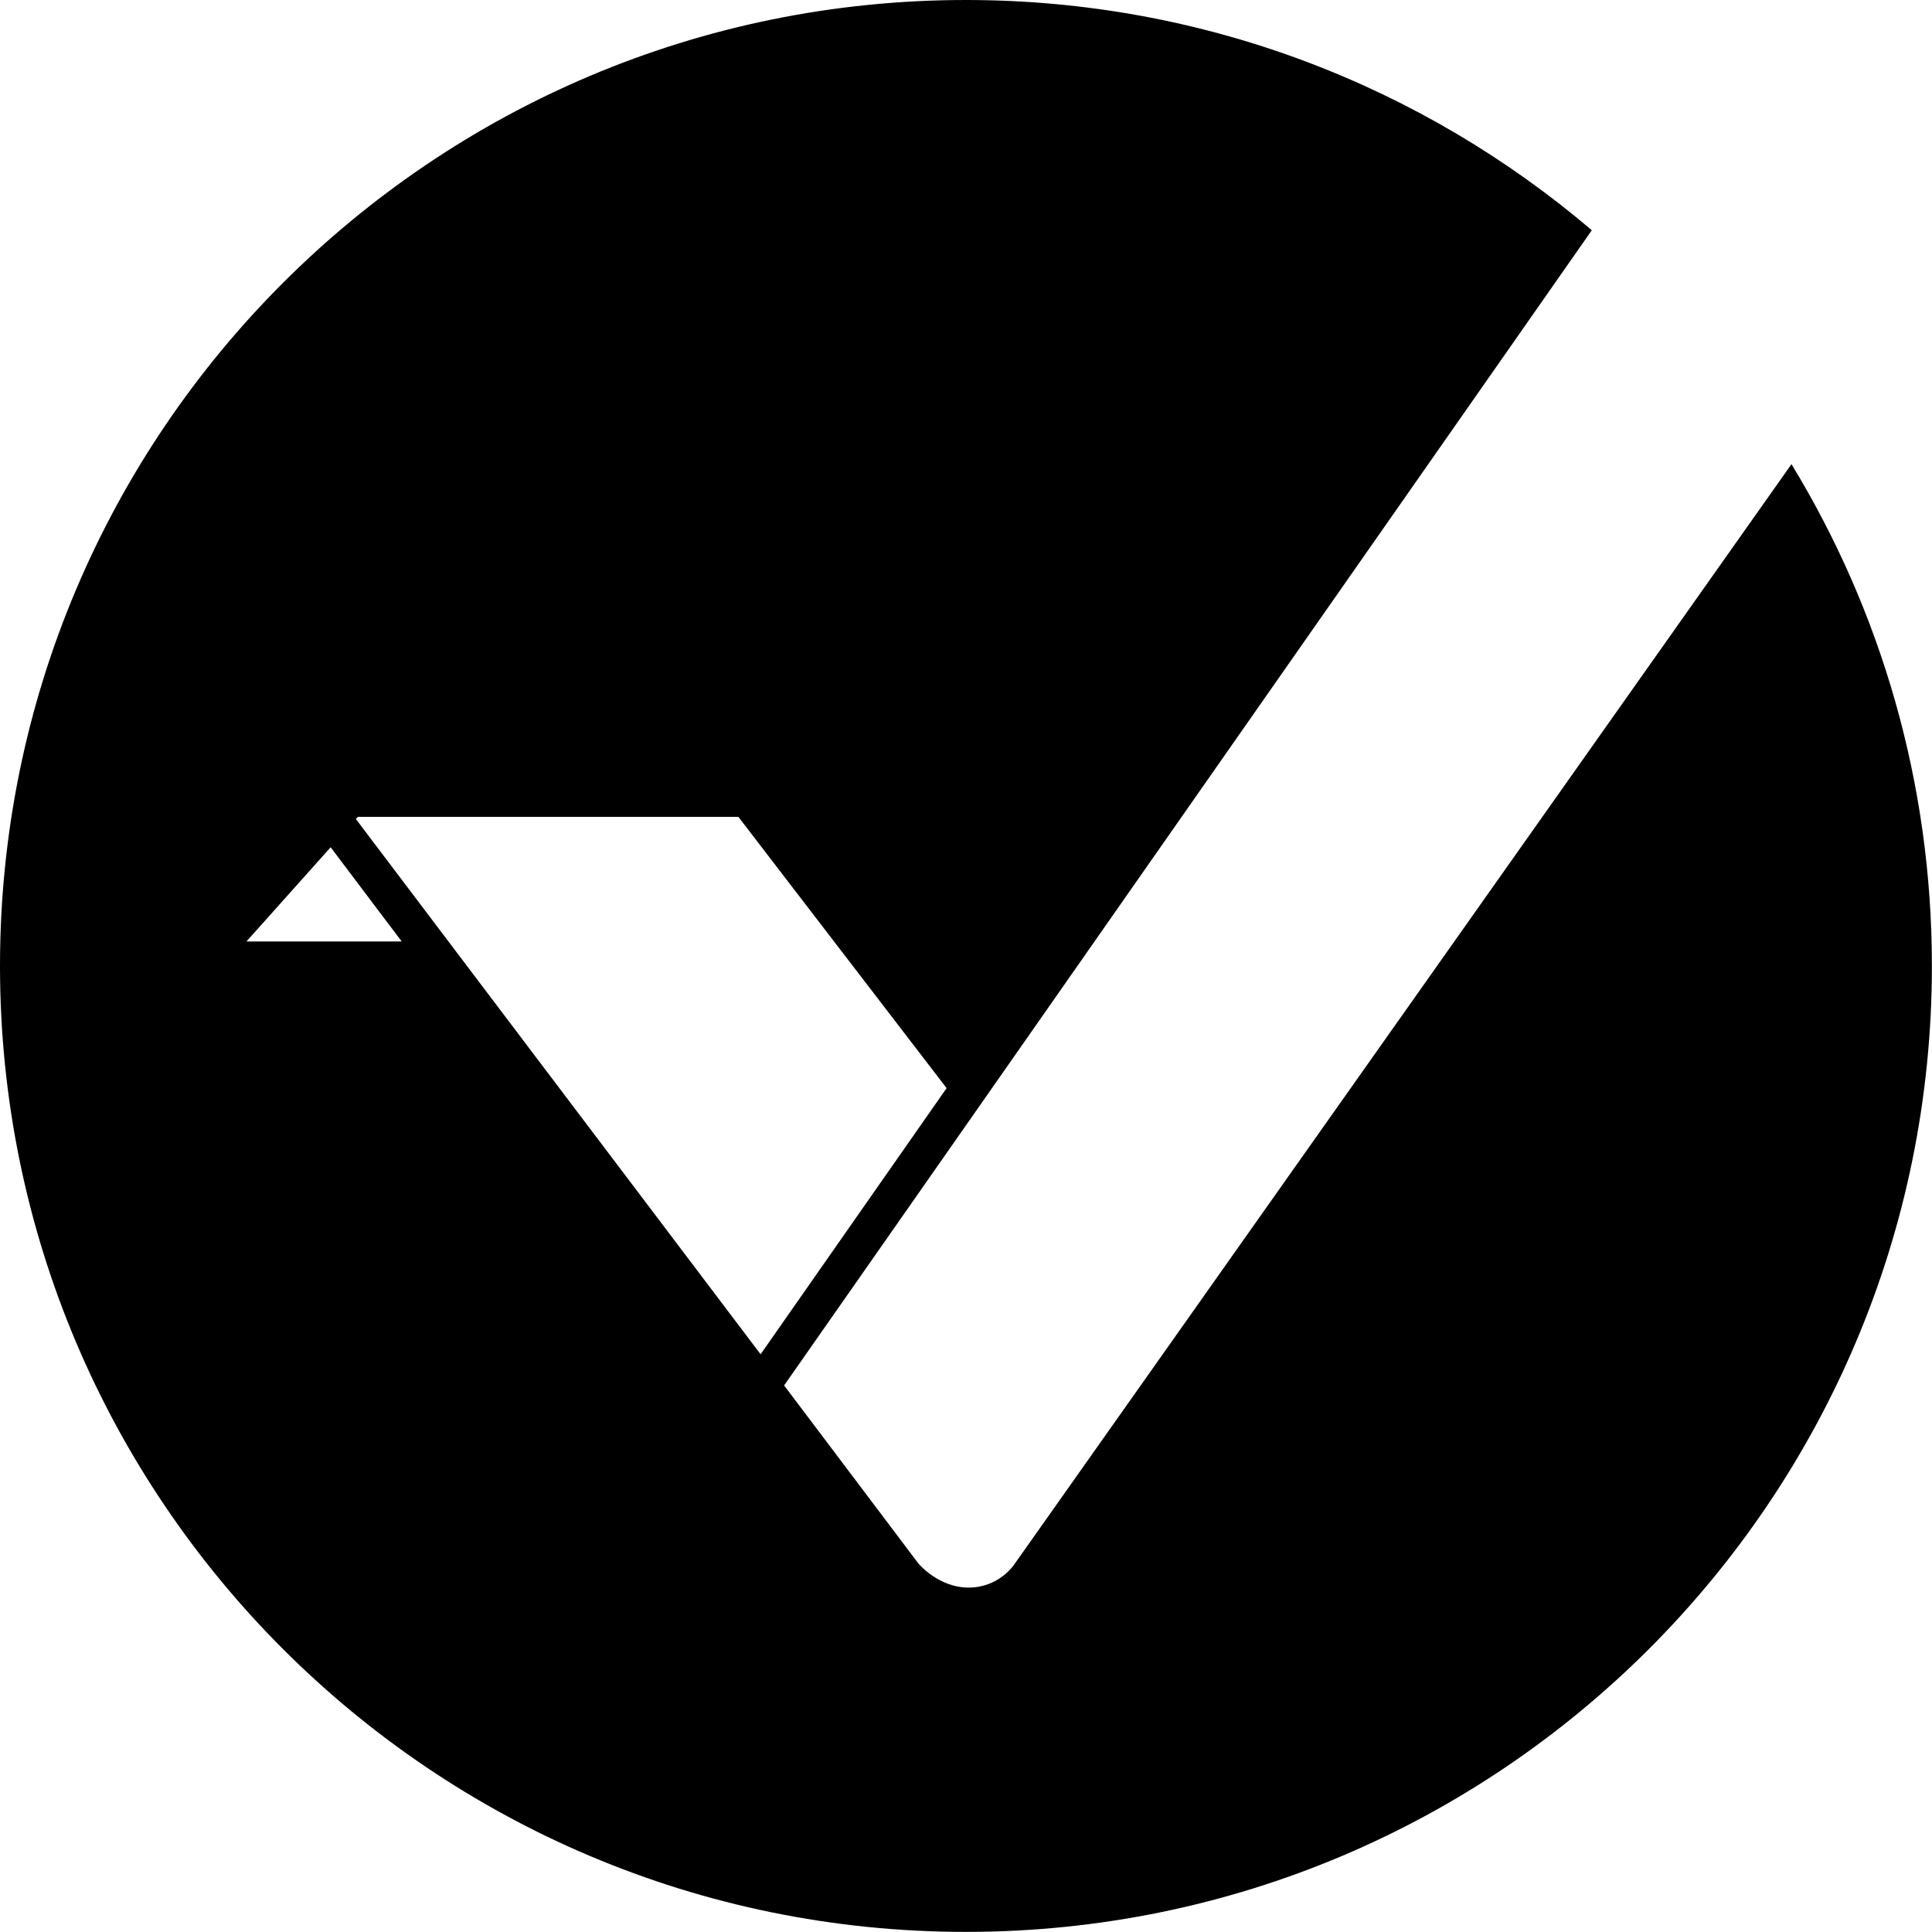
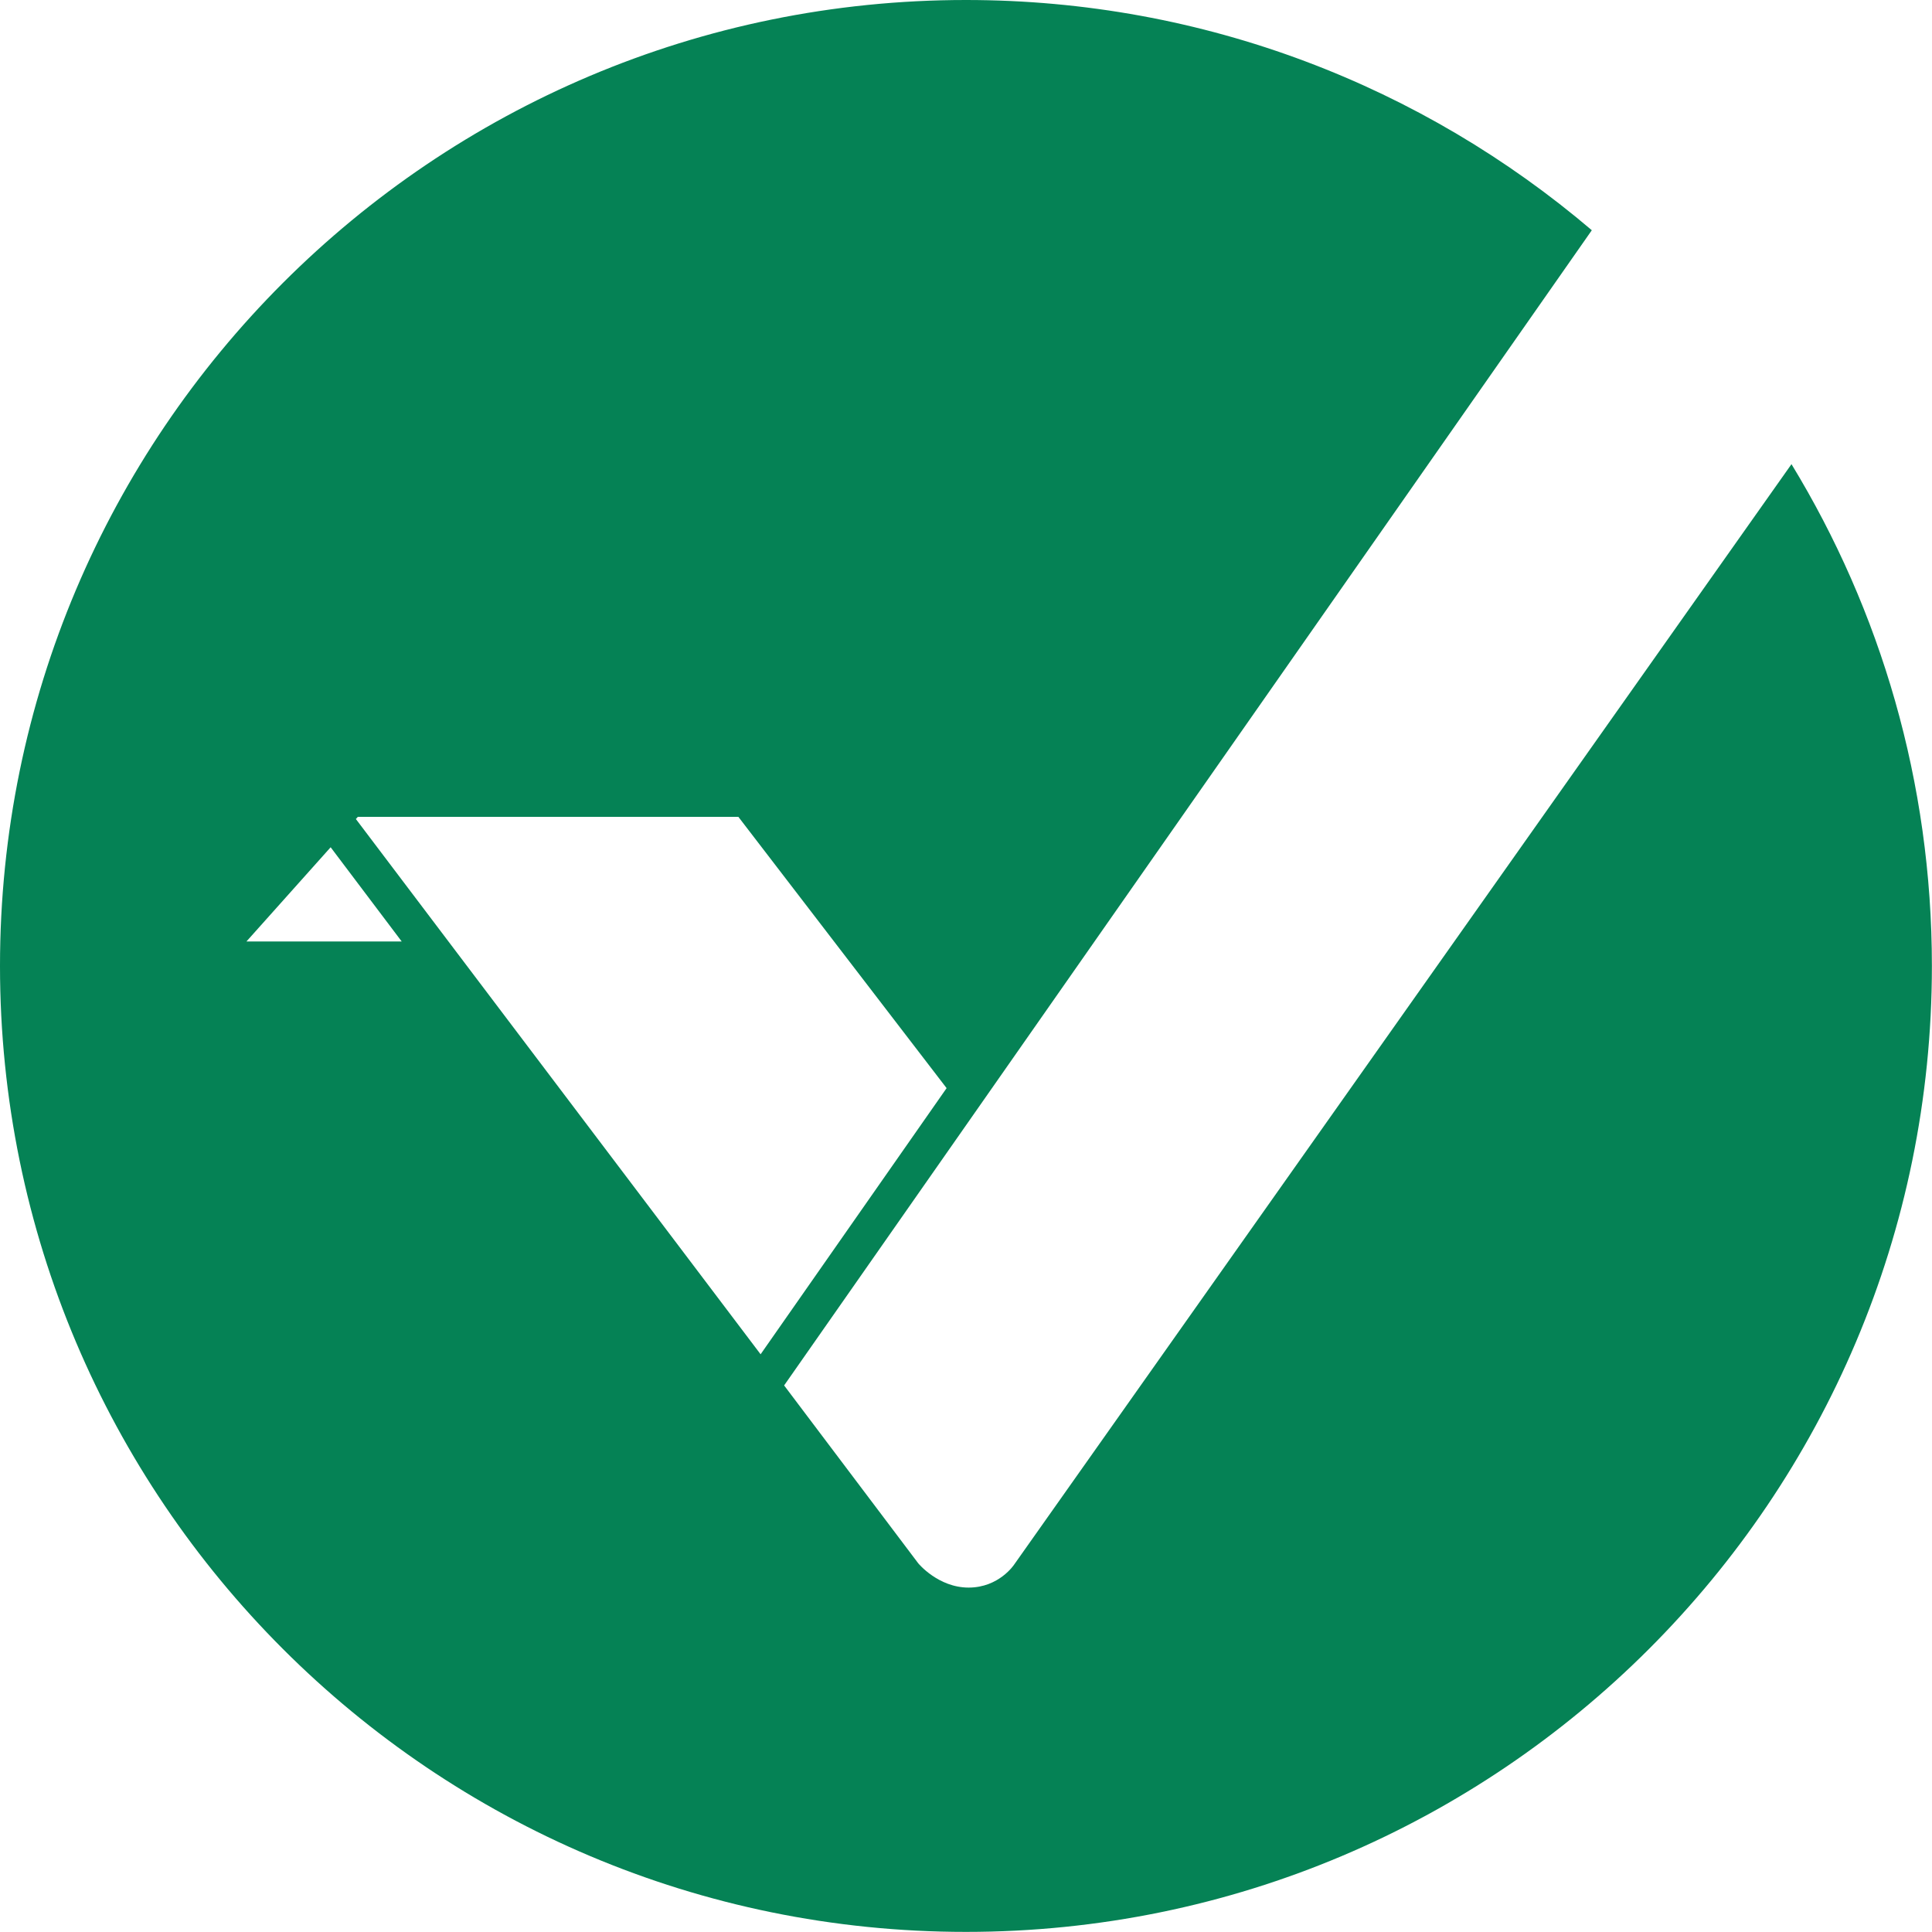
- <svg xmlns="http://www.w3.org/2000/svg" viewBox="0 0 256 256" version="1.1">
+ <svg xmlns="http://www.w3.org/2000/svg" viewBox="0 0 256 256" version="1.1" fill="#058255">
  <path d="M237.381,61.504 L134.377,207.319 C134.377,207.319 132.386,210.363 128.347,210.363 C124.305,210.363 121.67,207.143 121.67,207.143 L103.9,183.577 L210.923,30.508 C188.584,11.486 159.632,0 127.993,0 C57.305,0 0,57.305 0,127.993 C0,198.682 57.305,255.986 127.993,255.986 C198.682,255.986 255.986,198.682 255.986,127.993 C255.986,103.644 249.186,80.882 237.381,61.504 Z M32.657,124.749 L43.813,112.266 L53.227,124.749 L32.657,124.749 Z M47.156,108.526 L47.415,108.234 L97.836,108.234 L125.43,144.184 L100.784,179.449 L47.156,108.526 Z" />
</svg>
